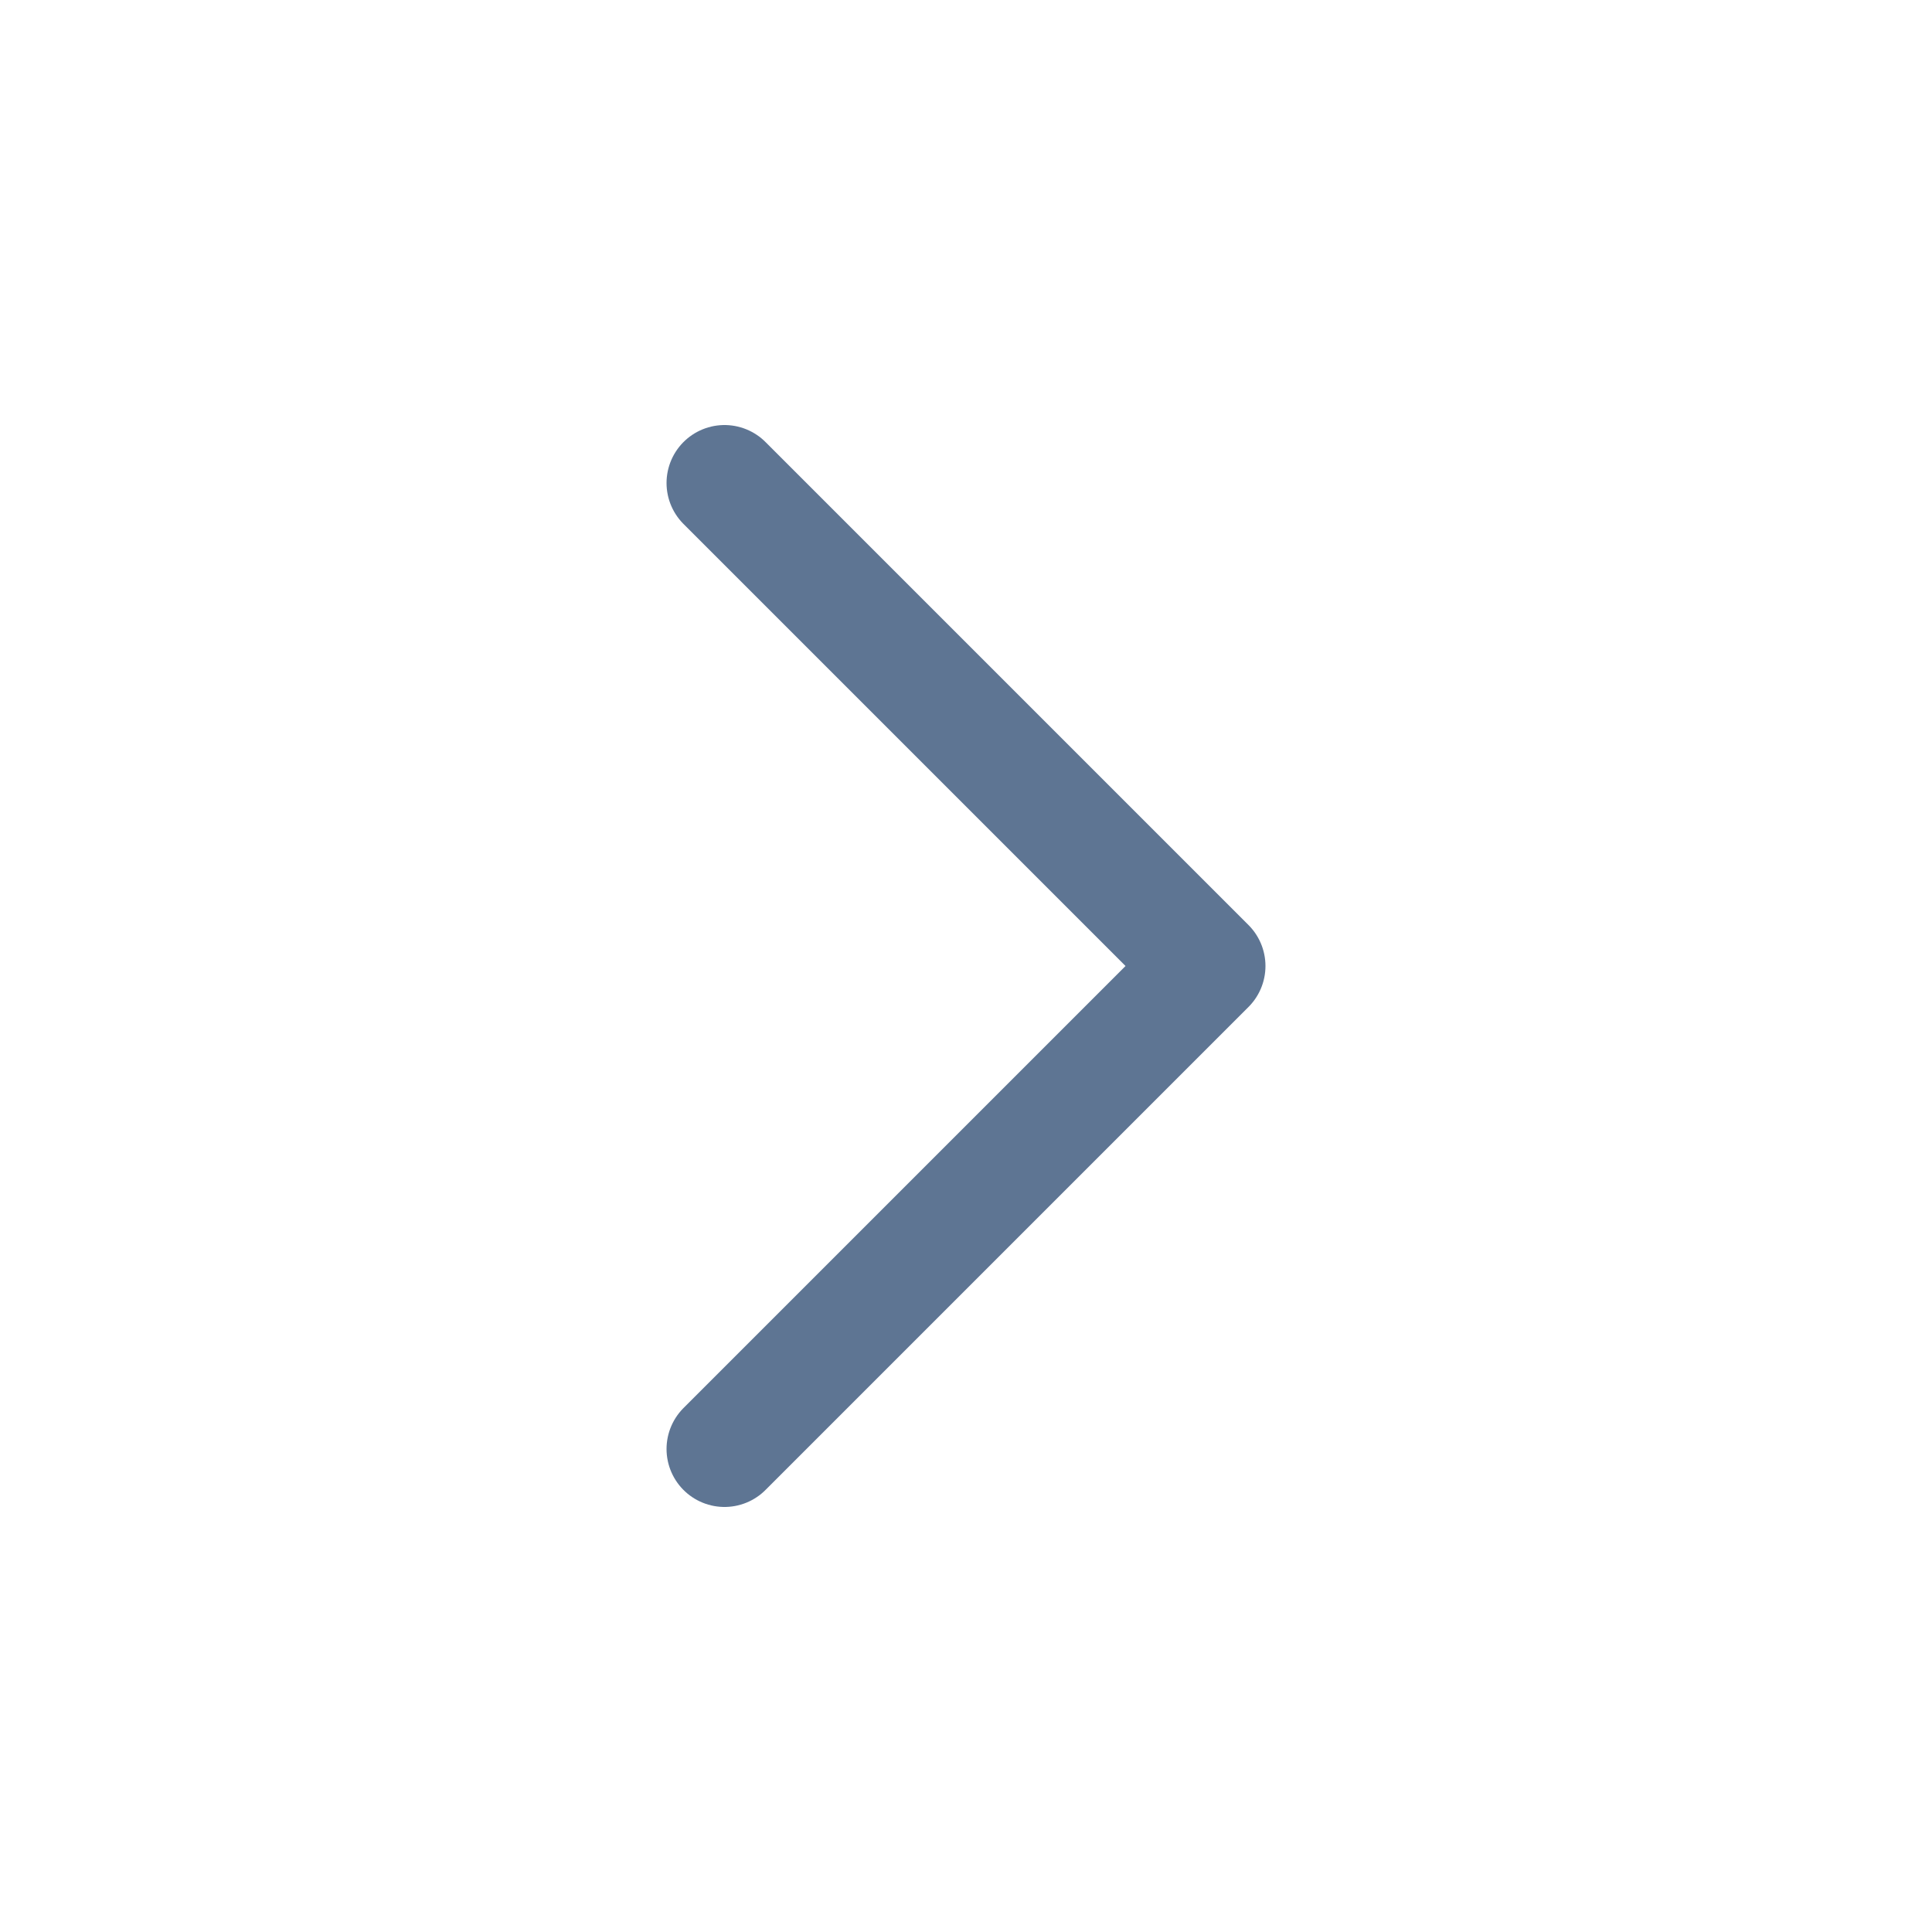
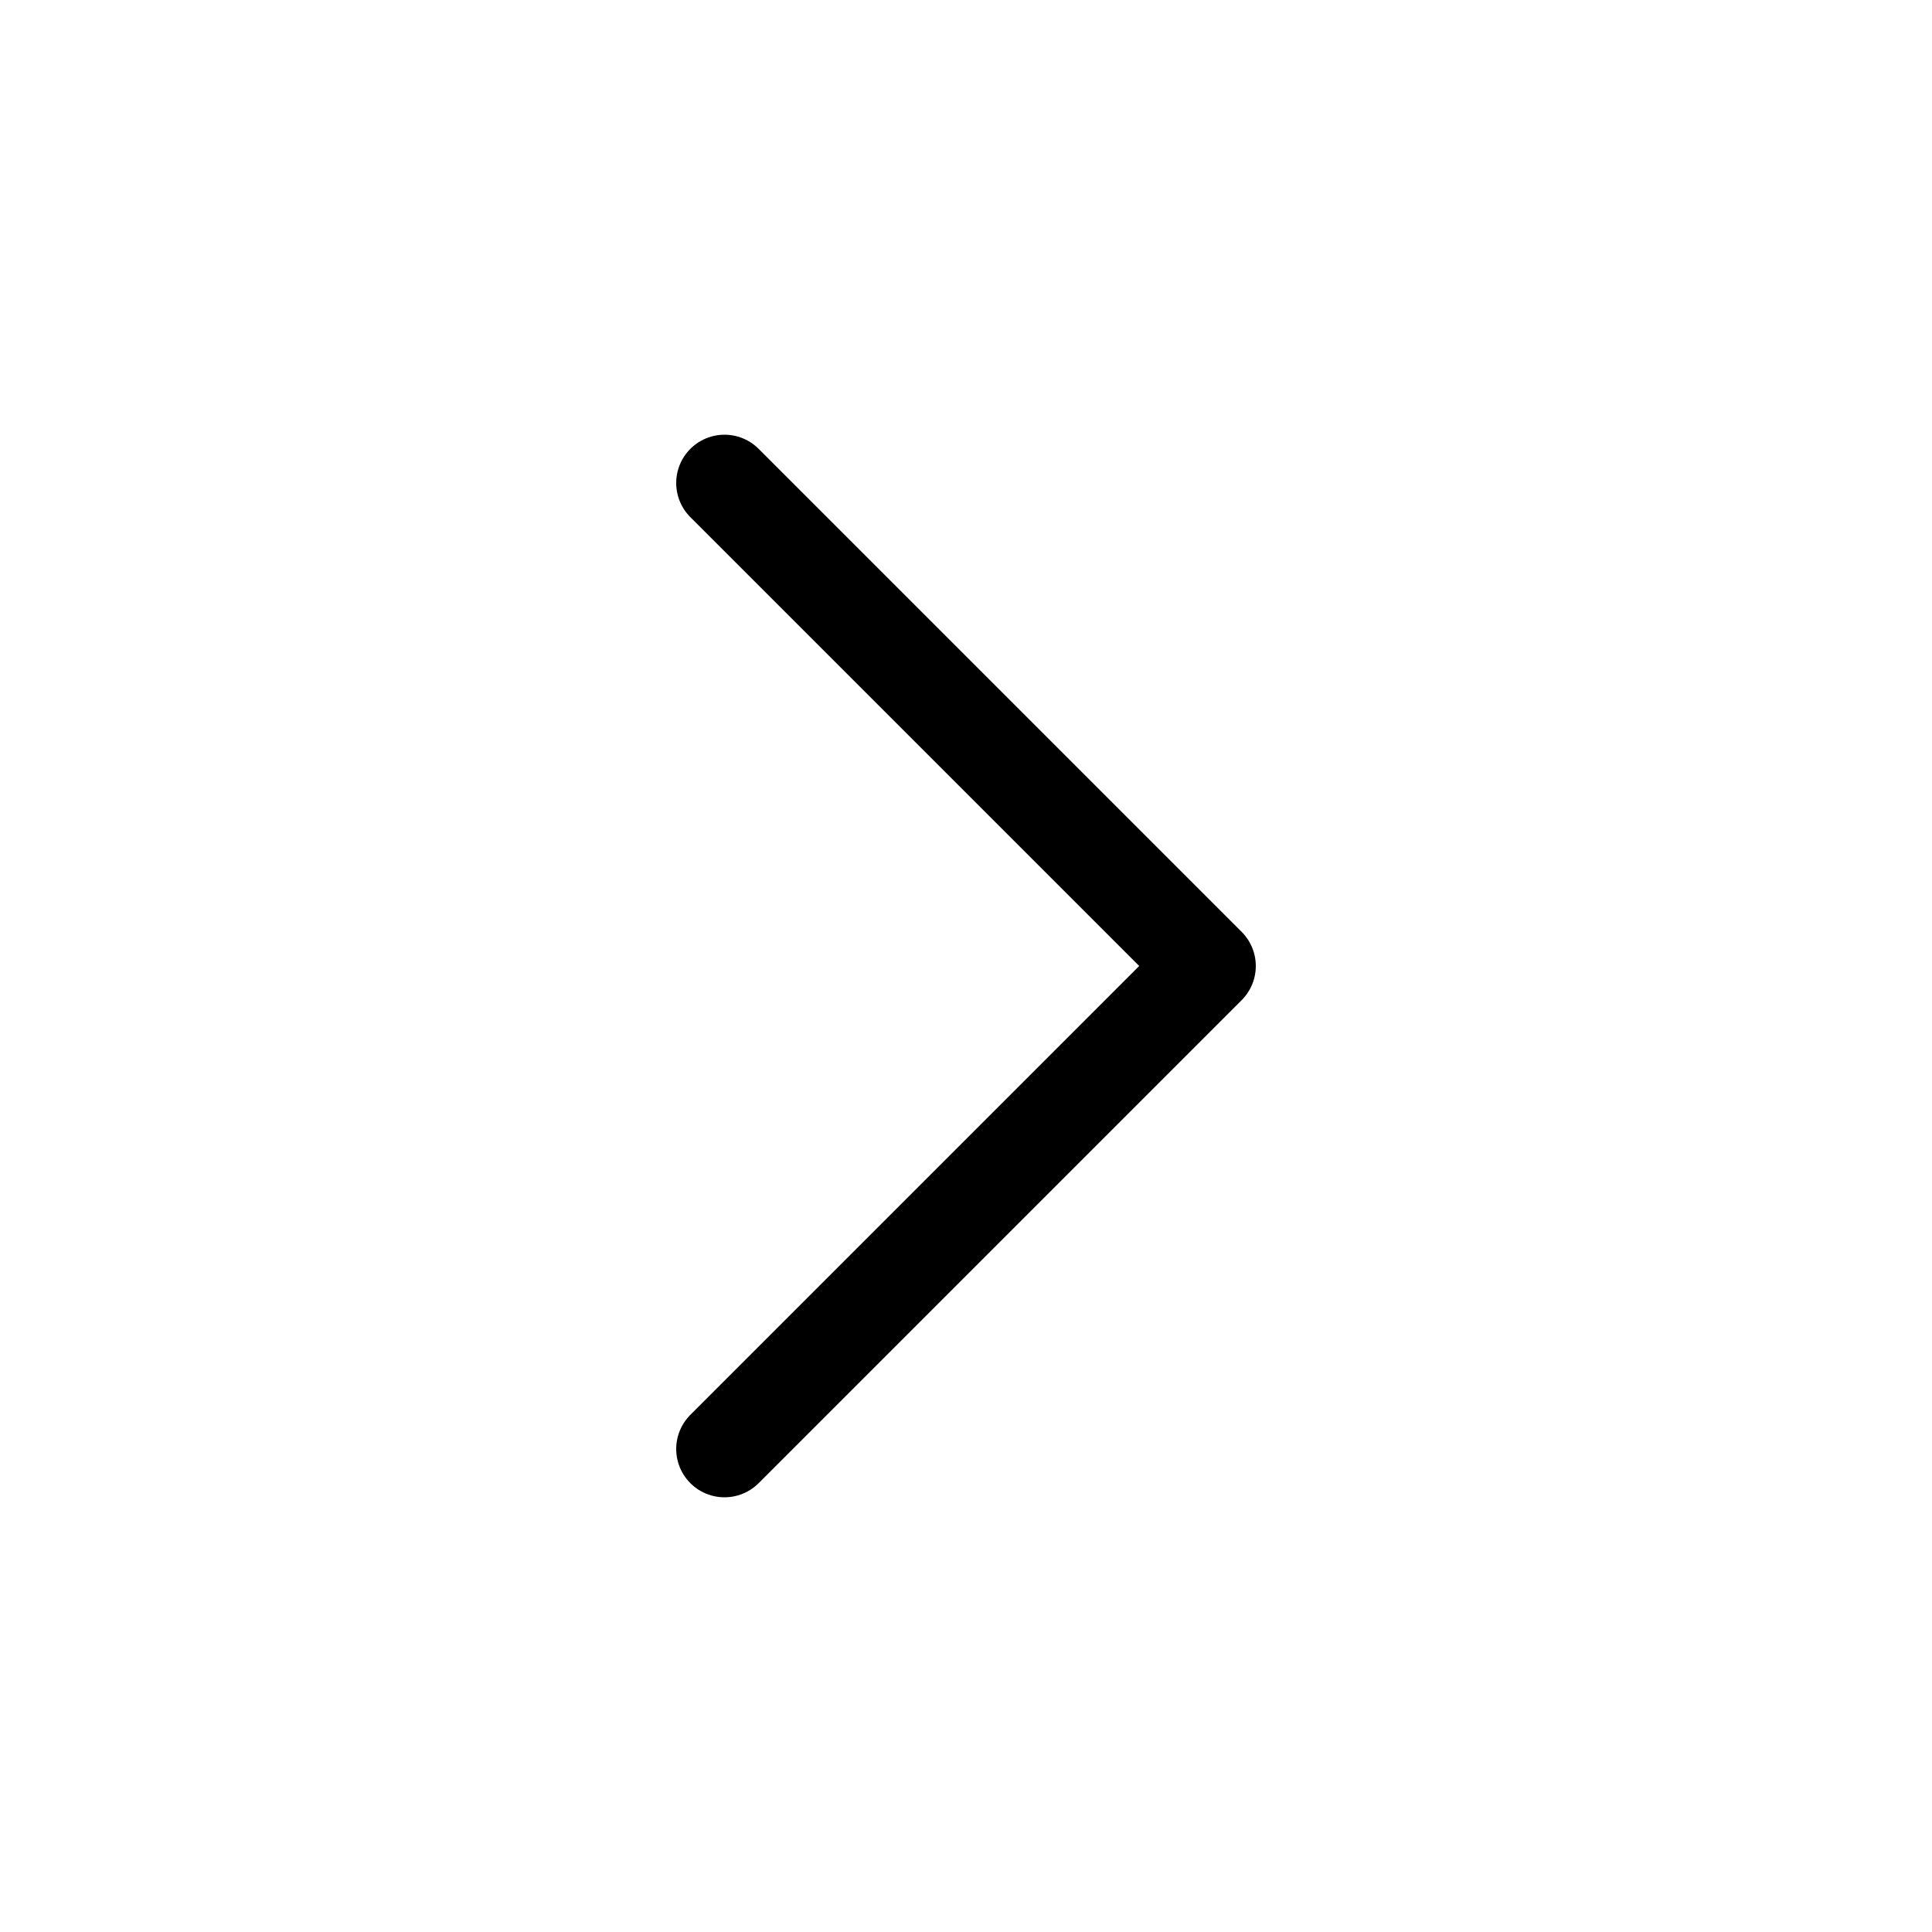
- <svg xmlns="http://www.w3.org/2000/svg" width="25" height="25" viewBox="0 0 25 25" fill="none">
-   <path d="M9.375 18.75L15.625 12.5L9.375 6.25" stroke="#5E7593" stroke-width="1.5" stroke-linecap="round" stroke-linejoin="round" />
+ <svg xmlns="http://www.w3.org/2000/svg" width="20" height="20" viewBox="0 0 20 20" fill="none">
+   <path d="M7.5 15L12.5 10L7.5 5" stroke="black" stroke-linecap="round" stroke-linejoin="round" />
</svg>
